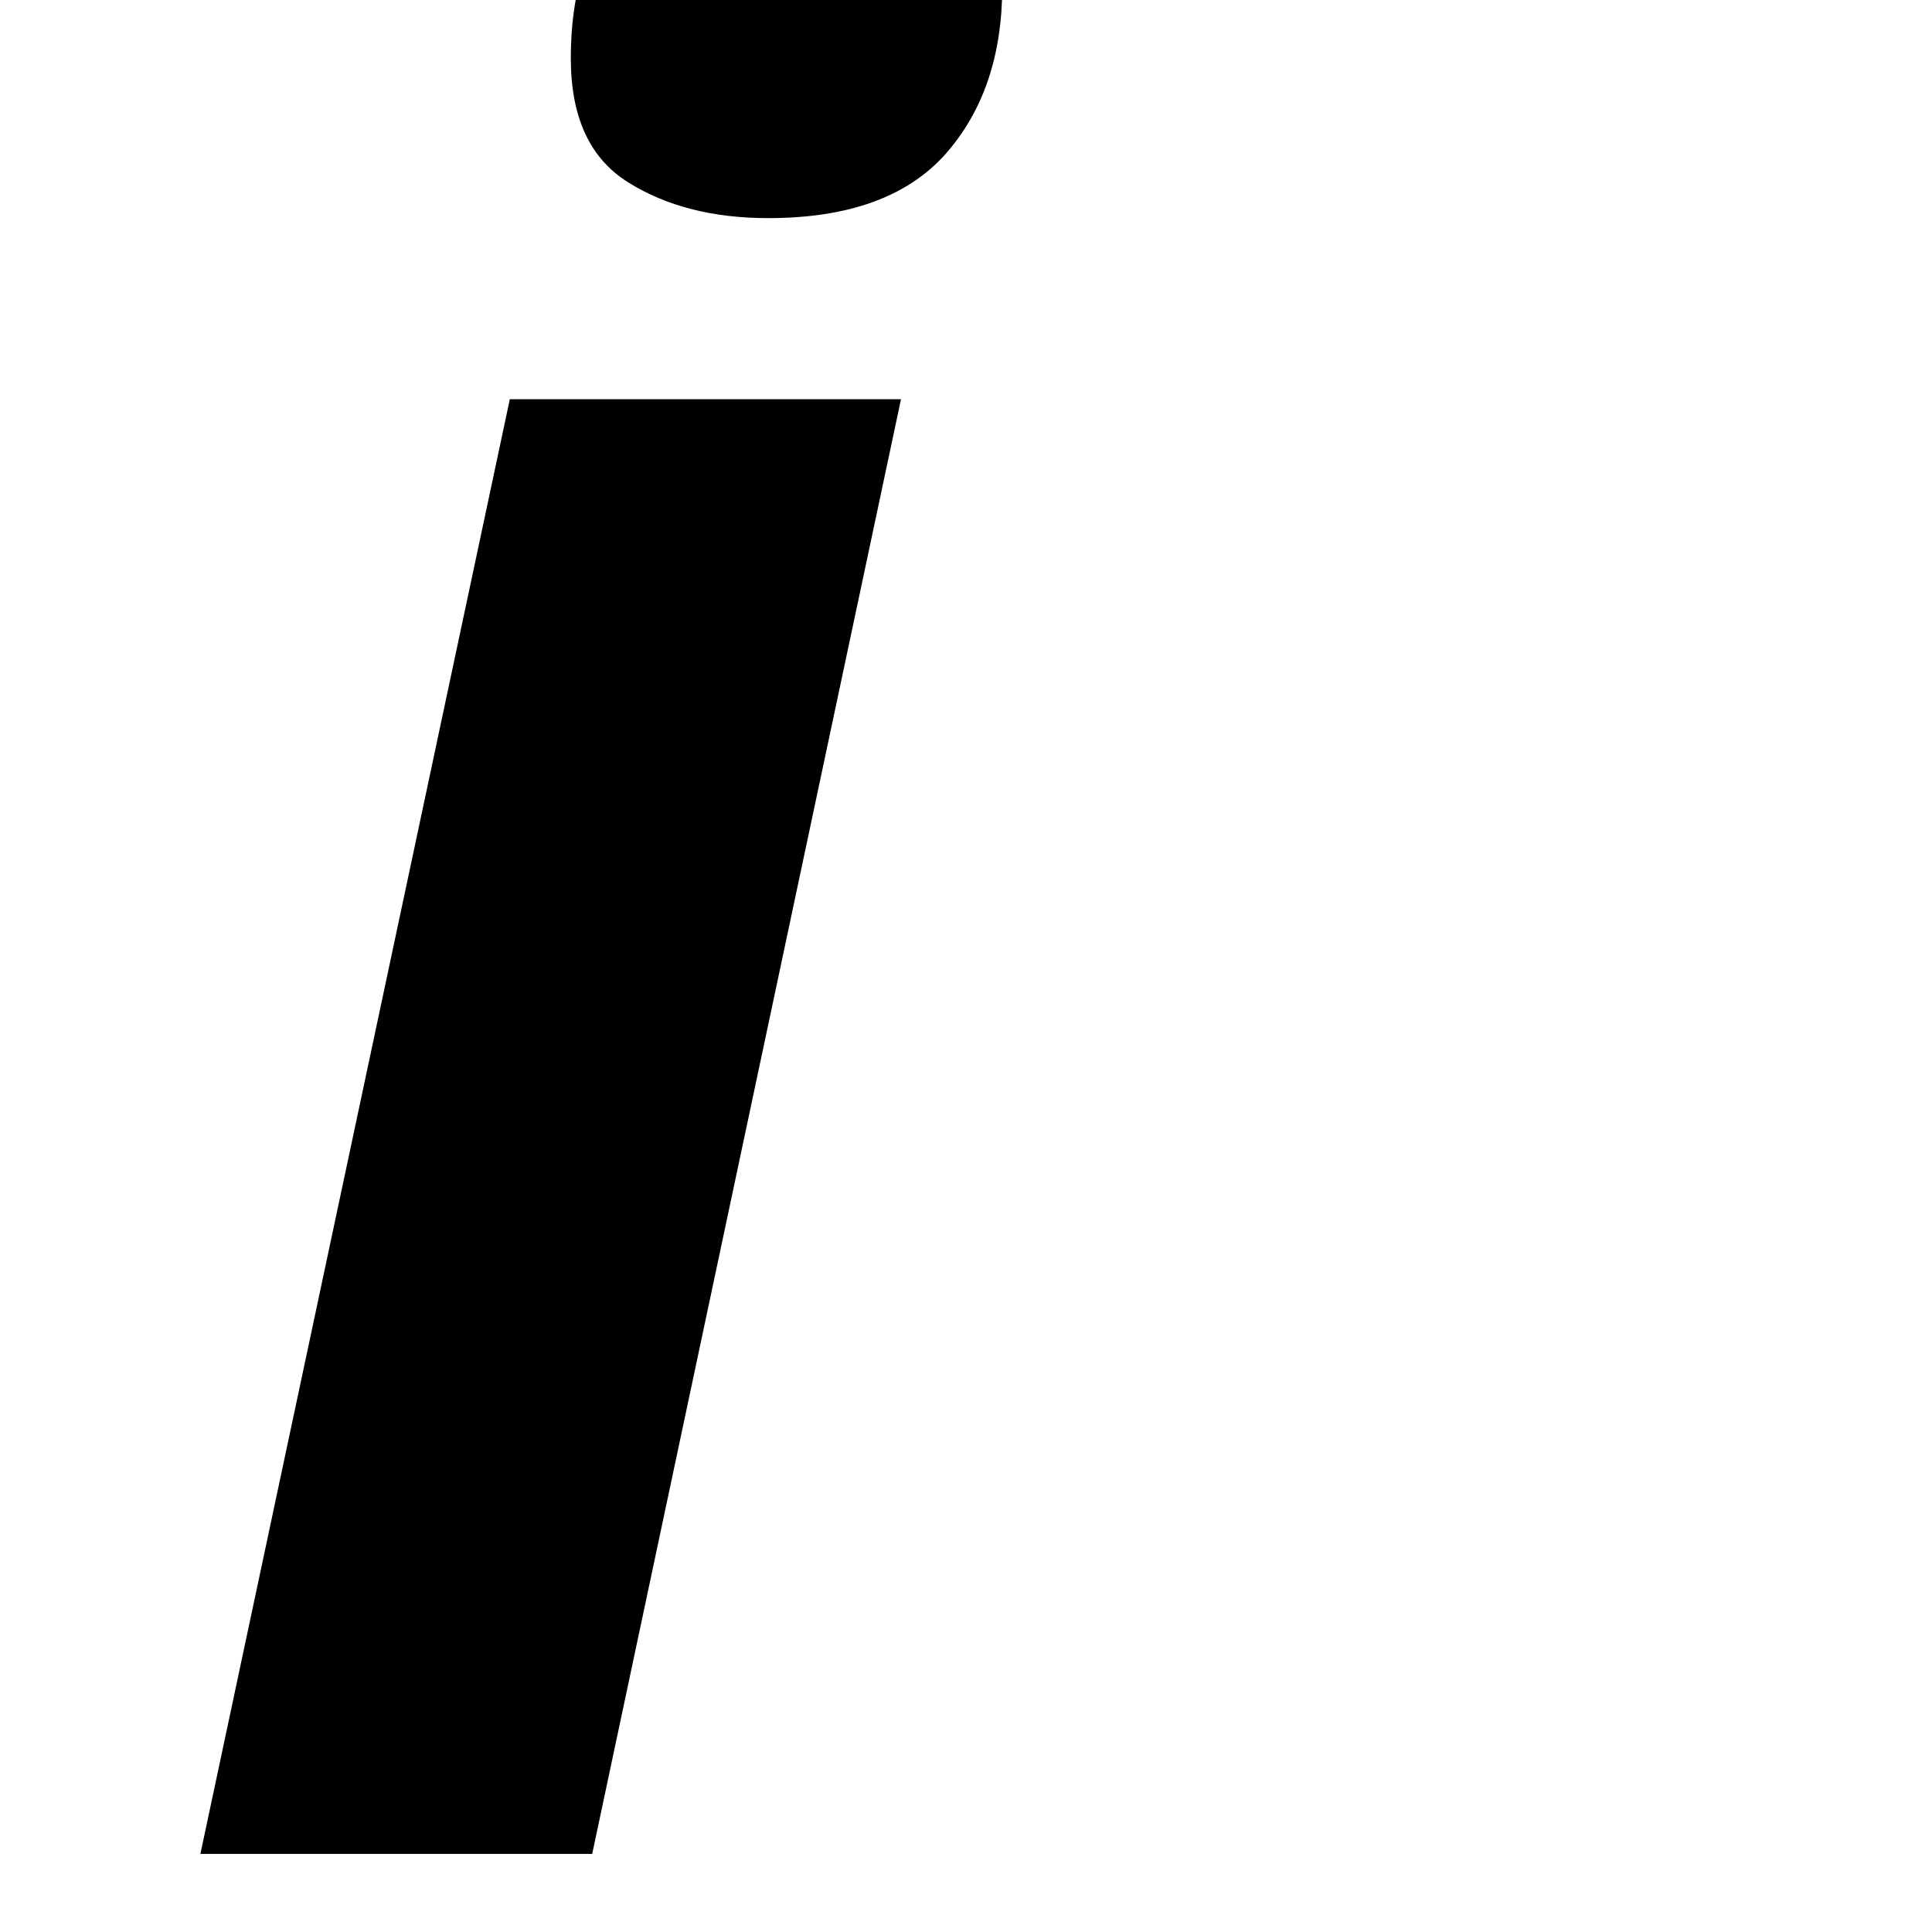
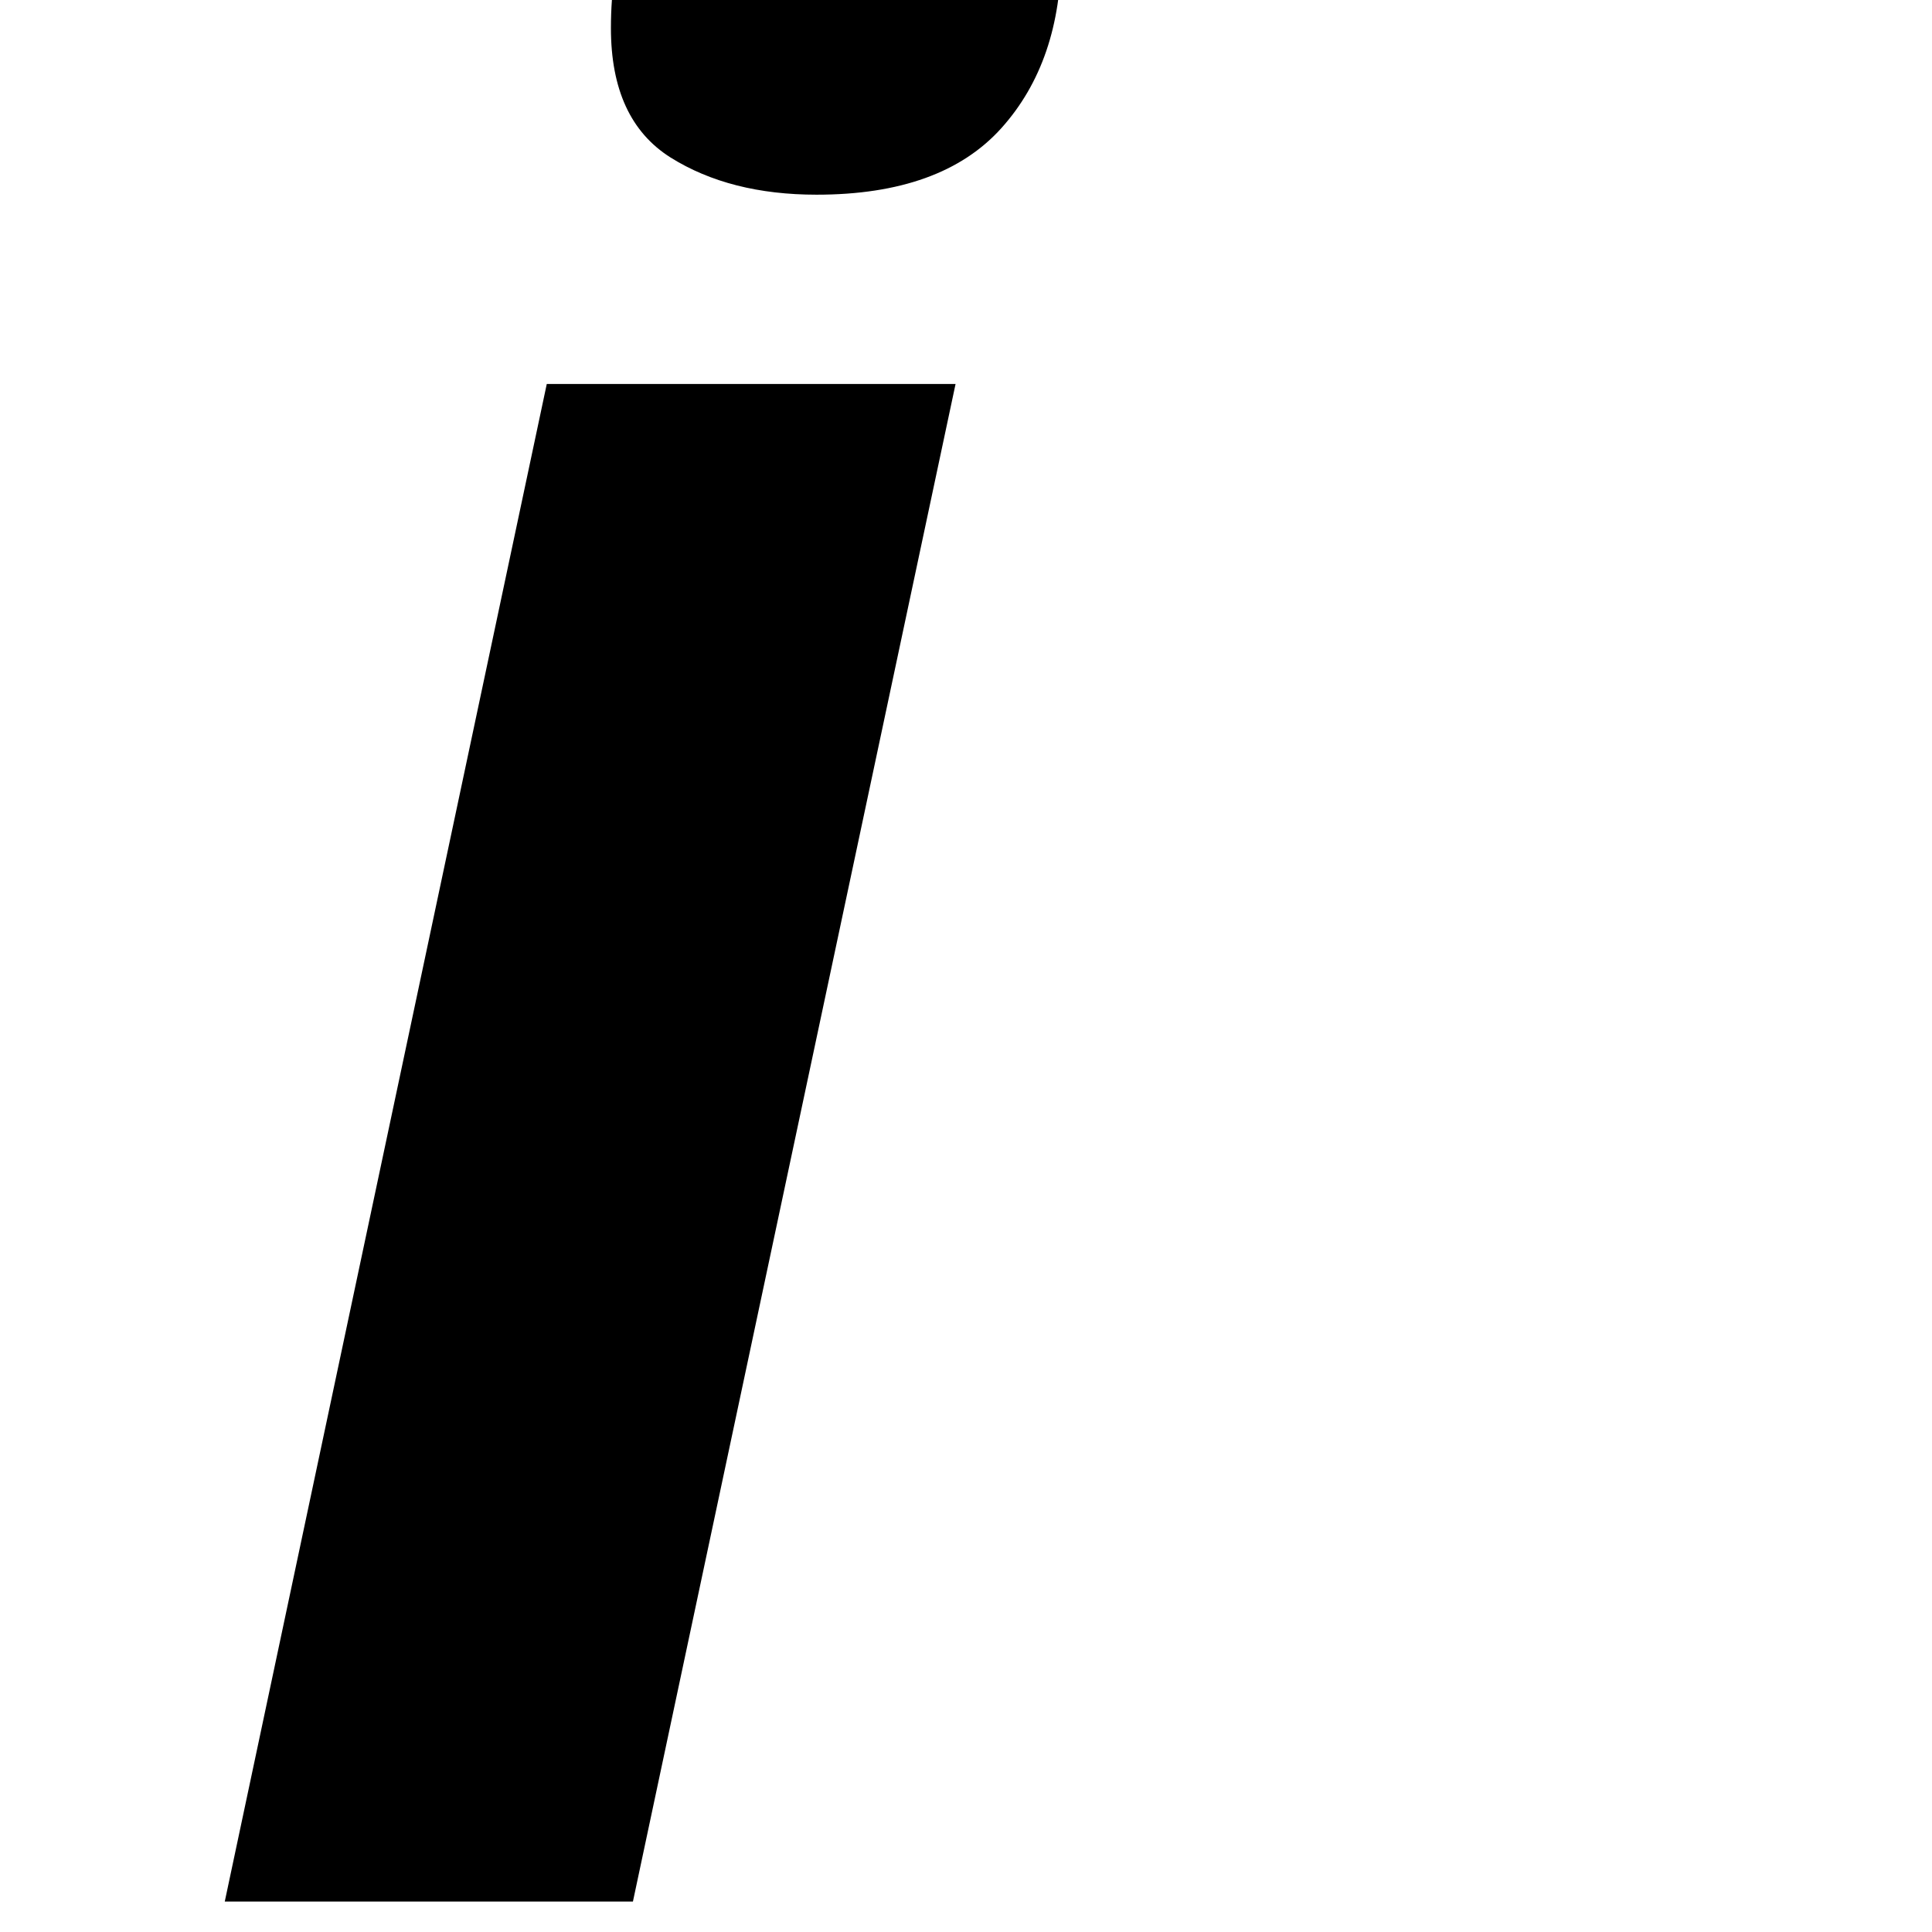
<svg xmlns="http://www.w3.org/2000/svg" width="48" height="48" id="svg2" version="1.1">
  <defs id="defs4" />
-   <g id="layer1" transform="translate(-247.8299,-260.7333)">
-     <text xml:space="preserve" style="font-size:18.385px;font-style:normal;font-weight:normal;line-height:125%;letter-spacing:0px;word-spacing:0px;fill:#000000;fill-opacity:1;stroke:none;font-family:Sans" x="251.62" y="306.791" id="text2985">
-       <tspan id="tspan2987" x="251.62" y="306.791" style="font-size:66.187px;font-style:italic;font-variant:normal;font-weight:bold;font-stretch:normal;font-family:Ubuntu Mono;-inkscape-font-specification:Ubuntu Mono Bold Italic">i</tspan>
+   <g id="layer1" transform="translate(-233.9664,-259.5186)">
+     <text xml:space="preserve" style="font-size:19.185px;font-style:normal;font-weight:normal;line-height:125%;letter-spacing:0px;word-spacing:0px;fill:#000000;fill-opacity:1;stroke:none;font-family:Sans" x="238.3" y="306.759" id="text2985">
+       <tspan id="tspan2987" x="238.3" y="306.759" style="font-size:69.065px;font-style:italic;font-variant:normal;font-weight:bold;font-stretch:normal;font-family:Ubuntu Mono;-inkscape-font-specification:Ubuntu Mono Bold Italic">i</tspan>
    </text>
  </g>
</svg>
